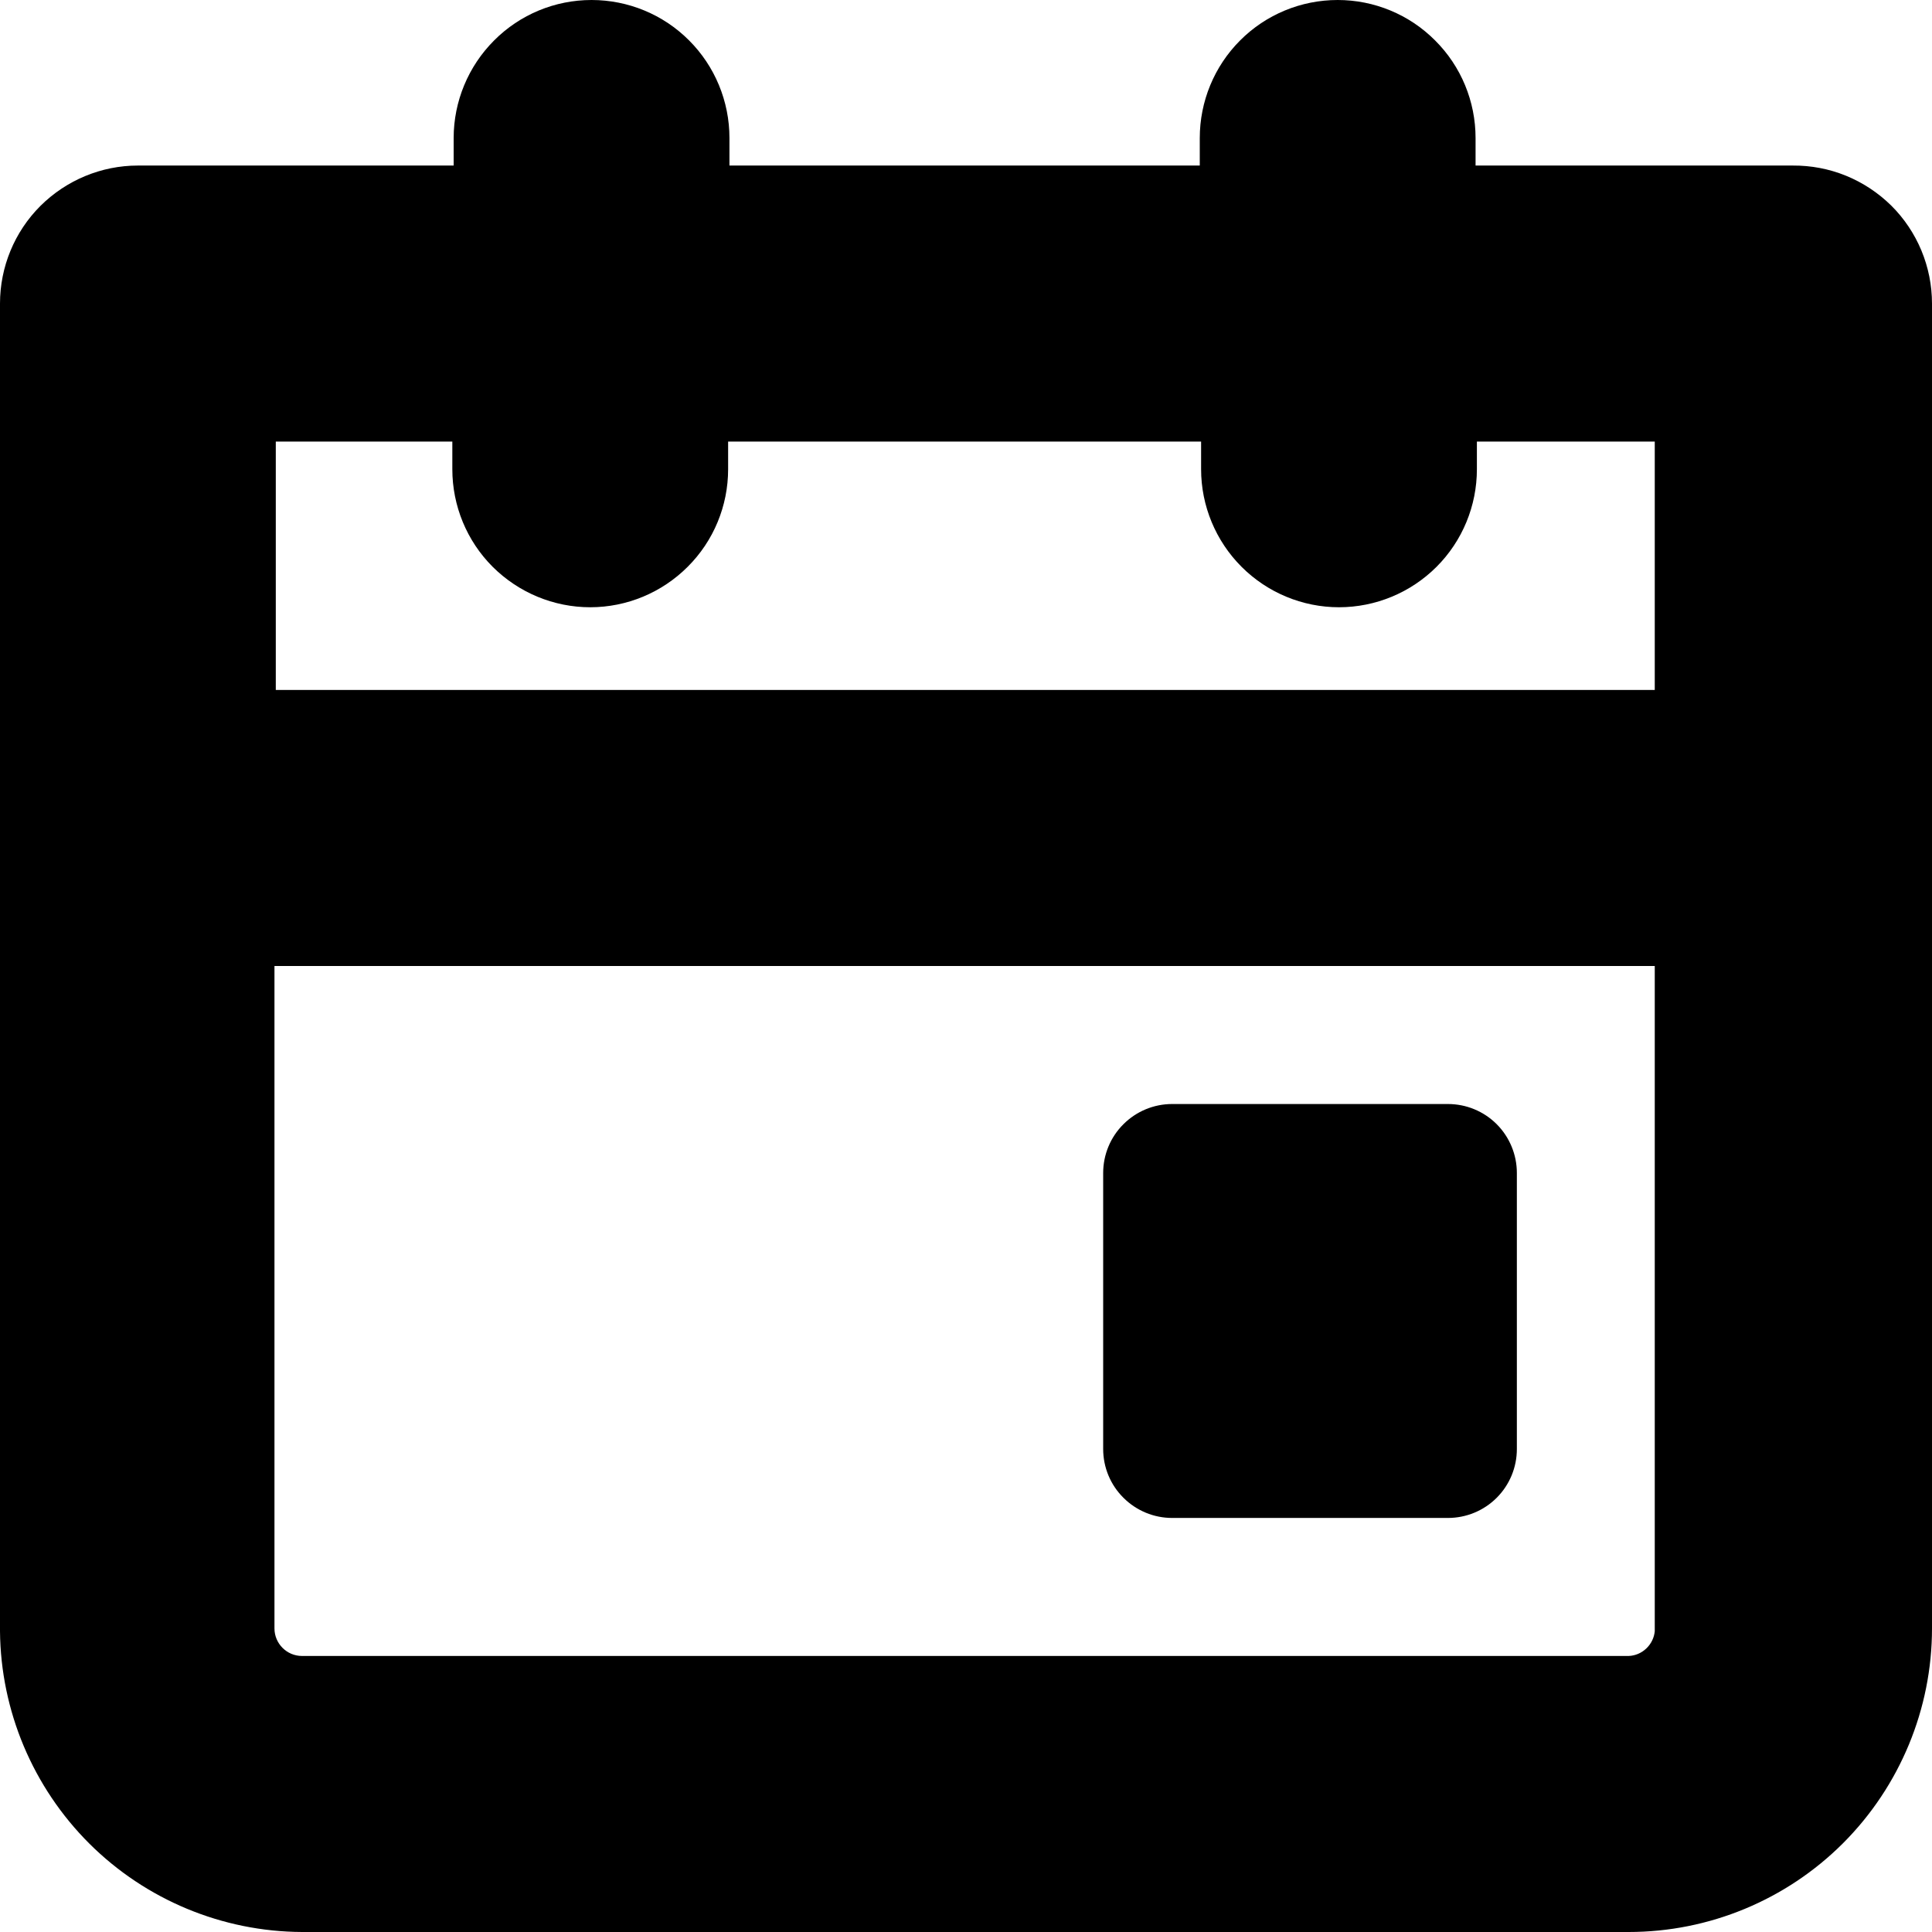
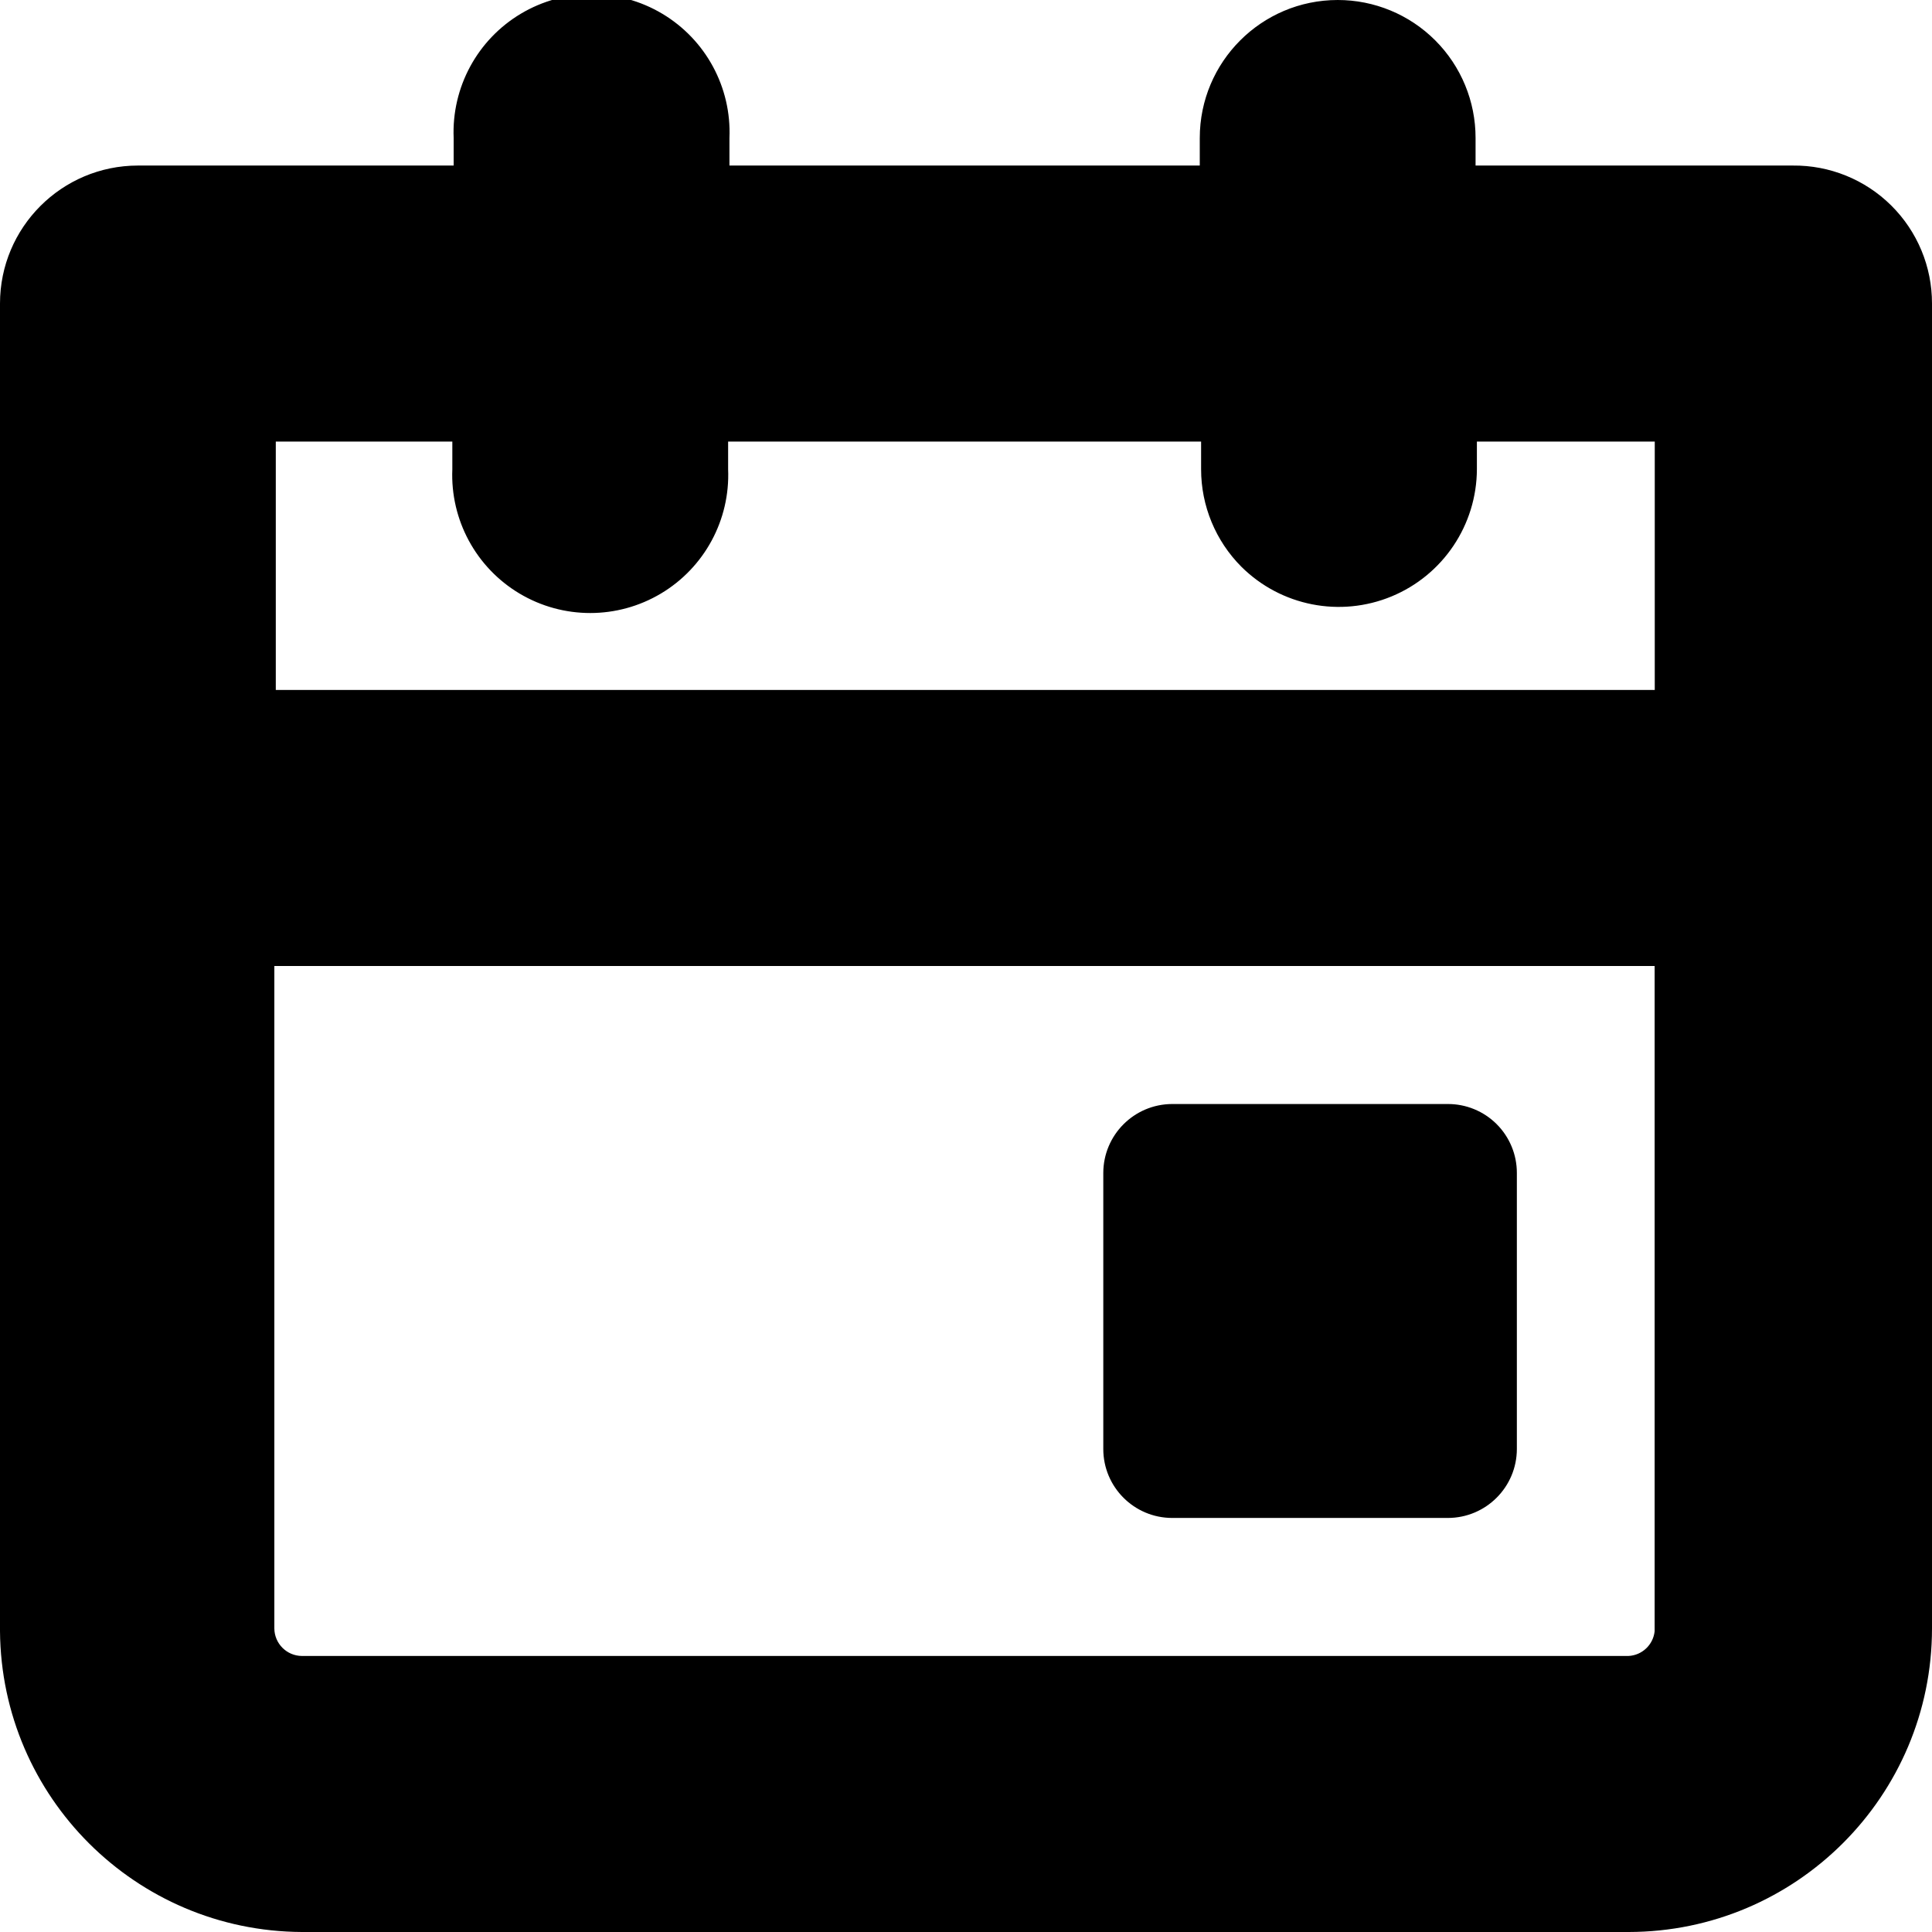
- <svg xmlns="http://www.w3.org/2000/svg" width="16" height="16" viewBox="0 0 16 16" fill="none">
-   <path d="M11.078 0C11.381 0 11.671 0.12 11.885 0.335C12.1 0.549 12.22 0.84 12.22 1.143V1.371H14.847C14.998 1.37 15.147 1.398 15.287 1.455C15.427 1.512 15.554 1.596 15.662 1.702C15.769 1.808 15.854 1.935 15.912 2.074C15.97 2.214 16 2.363 16 2.514V13.486C16 14.152 15.735 14.792 15.264 15.264C14.793 15.735 14.154 16 13.488 16H2.501C1.841 15.997 1.208 15.734 0.74 15.268C0.272 14.801 0.006 14.169 0 13.509V2.514C0 2.211 0.12 1.92 0.334 1.706C0.549 1.492 0.839 1.371 1.142 1.371H3.757V1.143C3.757 0.84 3.878 0.549 4.092 0.335C4.306 0.12 4.596 0 4.899 0C5.202 0 5.493 0.12 5.707 0.335C5.921 0.549 6.041 0.84 6.041 1.143V1.371H9.936V1.143C9.936 0.84 10.056 0.549 10.27 0.335C10.484 0.12 10.775 0 11.078 0ZM13.704 8H2.273V13.486C2.273 13.611 2.375 13.714 2.501 13.714H13.488C13.542 13.712 13.594 13.69 13.634 13.652C13.674 13.614 13.699 13.563 13.704 13.509V8ZM11.991 9.143C12.143 9.143 12.288 9.203 12.395 9.31C12.502 9.417 12.562 9.563 12.562 9.714V12C12.562 12.152 12.502 12.297 12.395 12.404C12.288 12.511 12.143 12.571 11.991 12.571H9.707C9.556 12.571 9.411 12.511 9.304 12.404C9.196 12.297 9.136 12.152 9.136 12V9.714C9.136 9.563 9.196 9.417 9.304 9.31C9.411 9.203 9.556 9.143 9.707 9.143H11.991ZM3.746 3.657H2.284V5.714H13.704V3.657H12.231V3.886C12.231 4.189 12.111 4.48 11.897 4.694C11.683 4.908 11.392 5.029 11.089 5.029C10.786 5.029 10.496 4.908 10.282 4.694C10.068 4.48 9.947 4.189 9.947 3.886V3.657H6.03V3.886C6.03 4.189 5.91 4.48 5.695 4.694C5.481 4.908 5.191 5.029 4.888 5.029C4.585 5.029 4.295 4.908 4.08 4.694C3.866 4.48 3.746 4.189 3.746 3.886V3.657Z" fill="black" />
+ <svg xmlns="http://www.w3.org/2000/svg" width="16" height="16" fill="none" viewBox="0 0 16 16">
+   <path fill="#000" d="M11.078 0a1.141 1.141 0 0 1 1.142 1.143v.228h2.627A1.141 1.141 0 0 1 16 2.514v10.972A2.515 2.515 0 0 1 13.488 16H2.5A2.512 2.512 0 0 1 0 13.509V2.514a1.143 1.143 0 0 1 1.142-1.143h2.615v-.228a1.143 1.143 0 1 1 2.284 0v.228h3.895v-.228A1.143 1.143 0 0 1 11.078 0zm2.627 8H2.272v5.486a.23.23 0 0 0 .228.228h10.986a.229.229 0 0 0 .217-.205V8zM11.99 9.143a.57.57 0 0 1 .572.571V12a.572.572 0 0 1-.572.571H9.707a.571.571 0 0 1-.57-.571V9.714a.572.572 0 0 1 .57-.571h2.284zM3.746 3.657H2.284v2.057h11.42V3.657h-1.473v.229a1.144 1.144 0 0 1-1.95.808 1.143 1.143 0 0 1-.334-.808v-.229H6.03v.229a1.143 1.143 0 1 1-2.284 0v-.229z" />
</svg>
